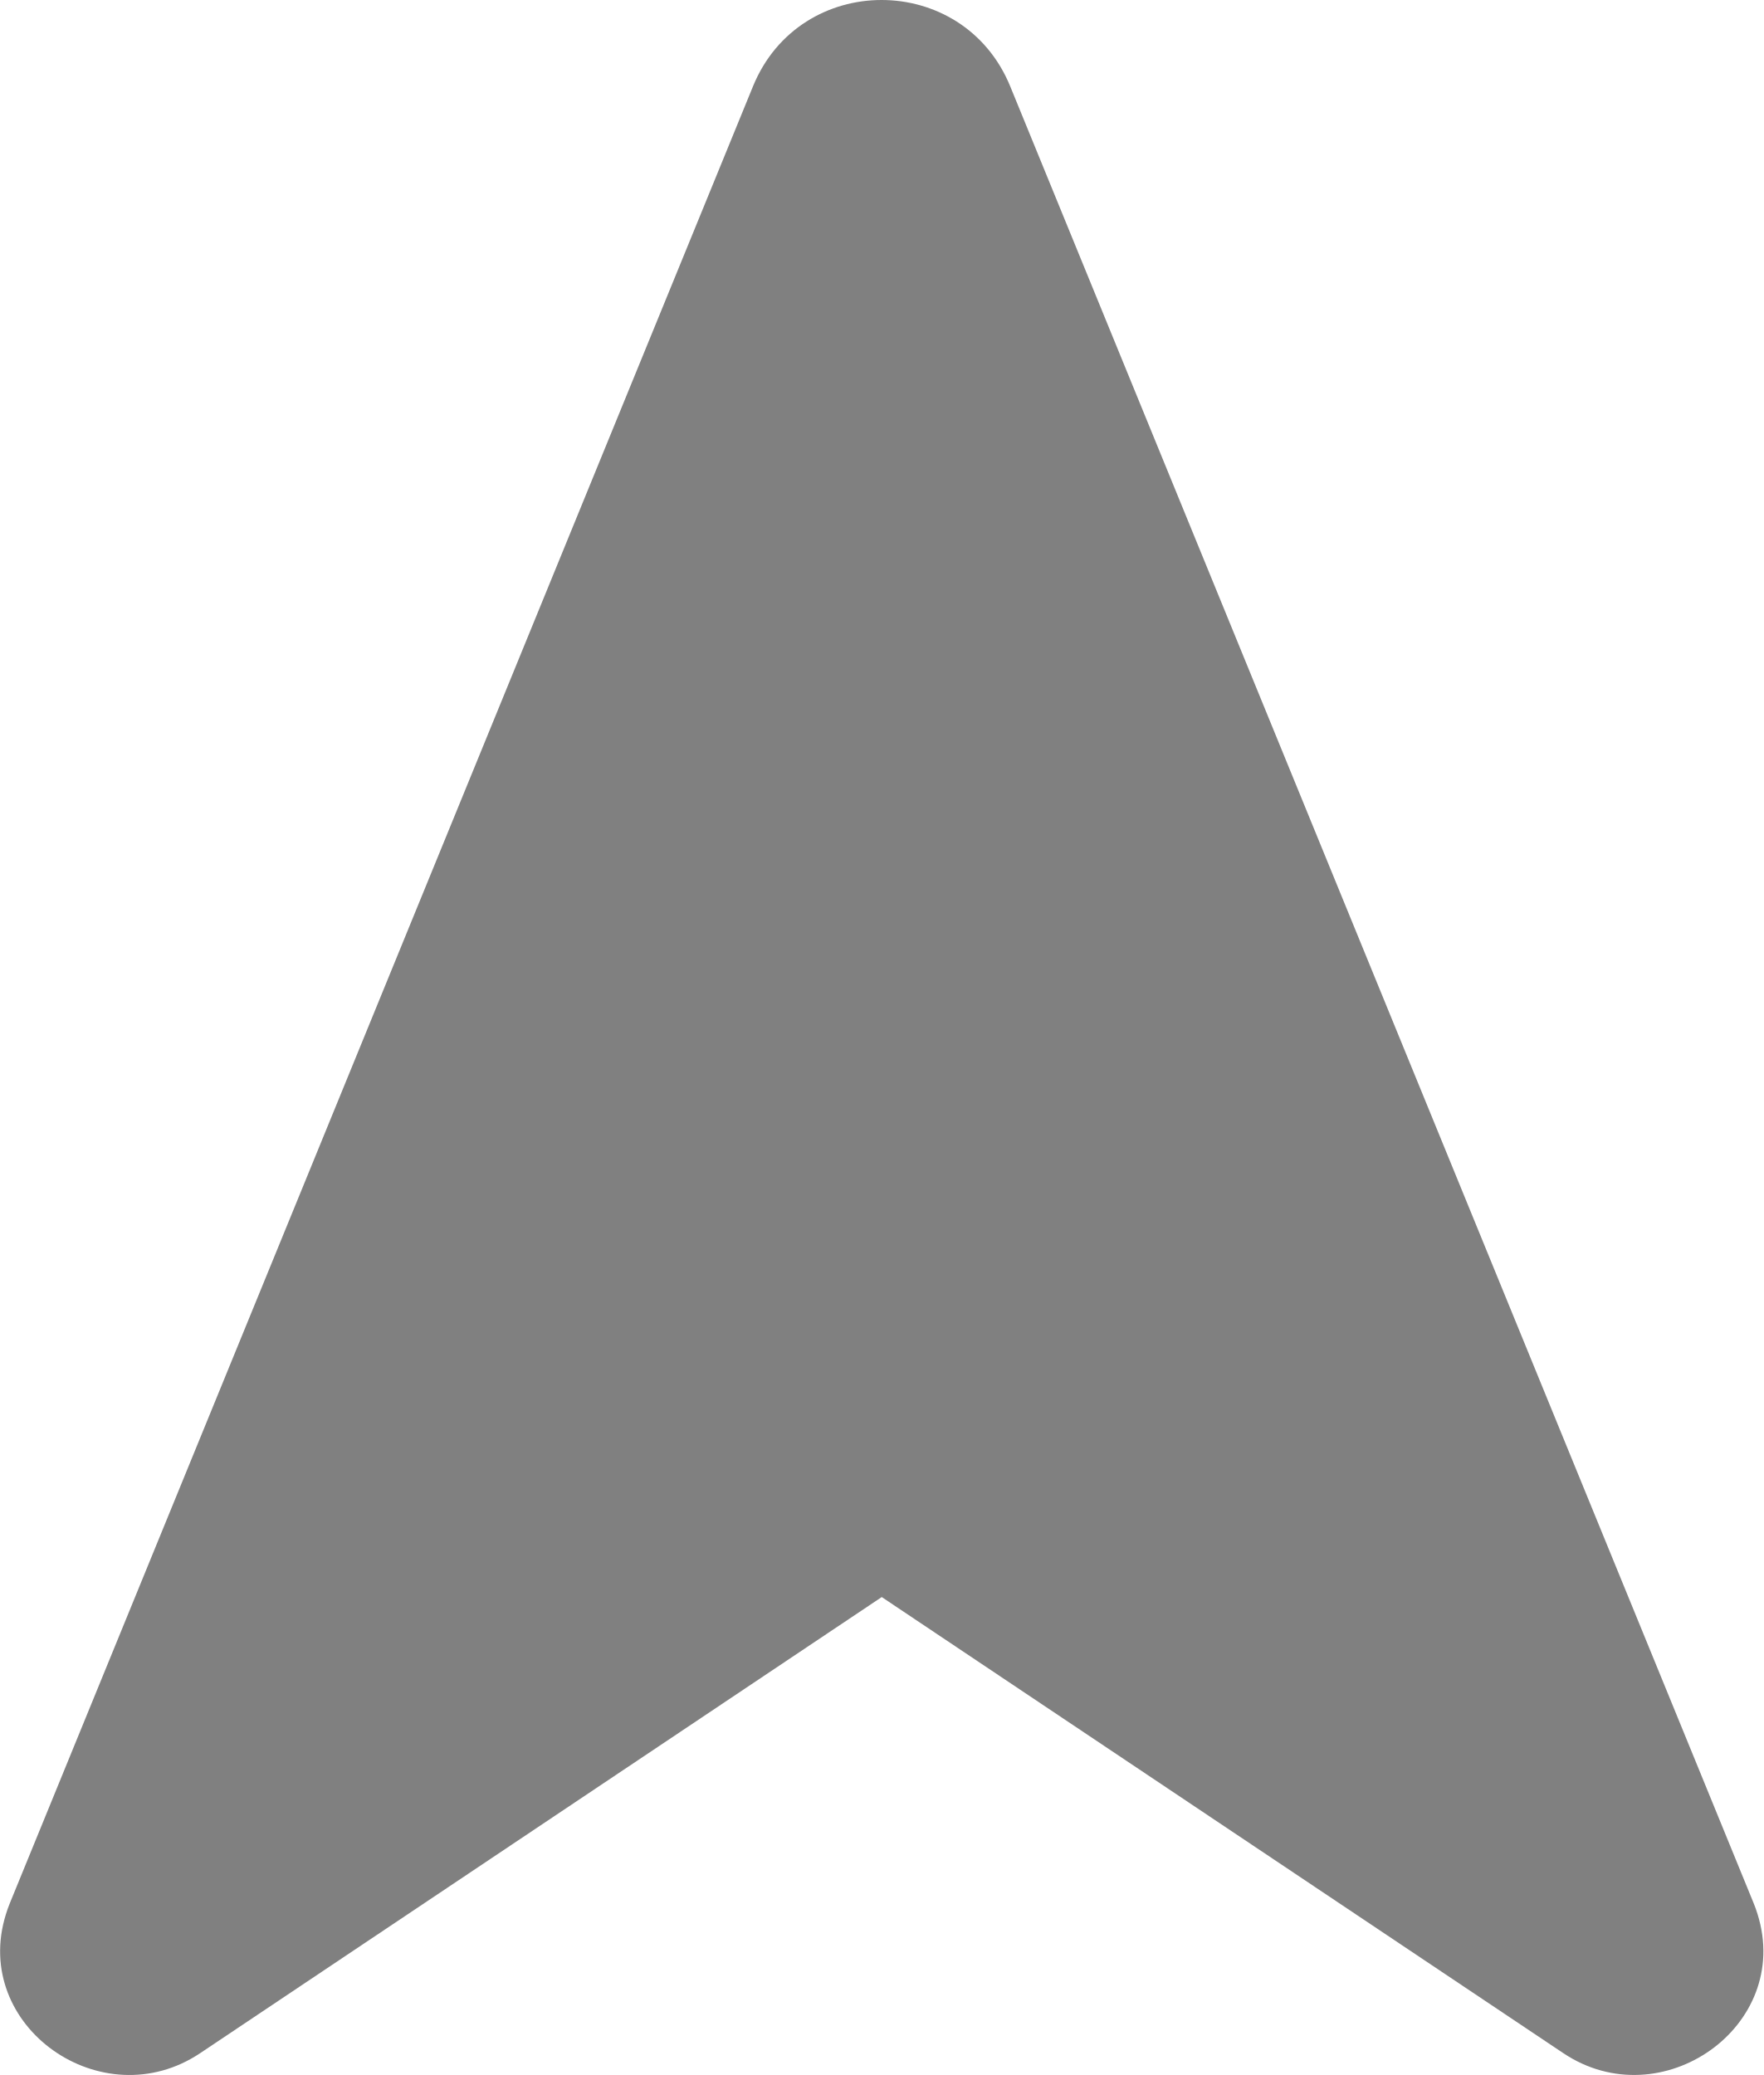
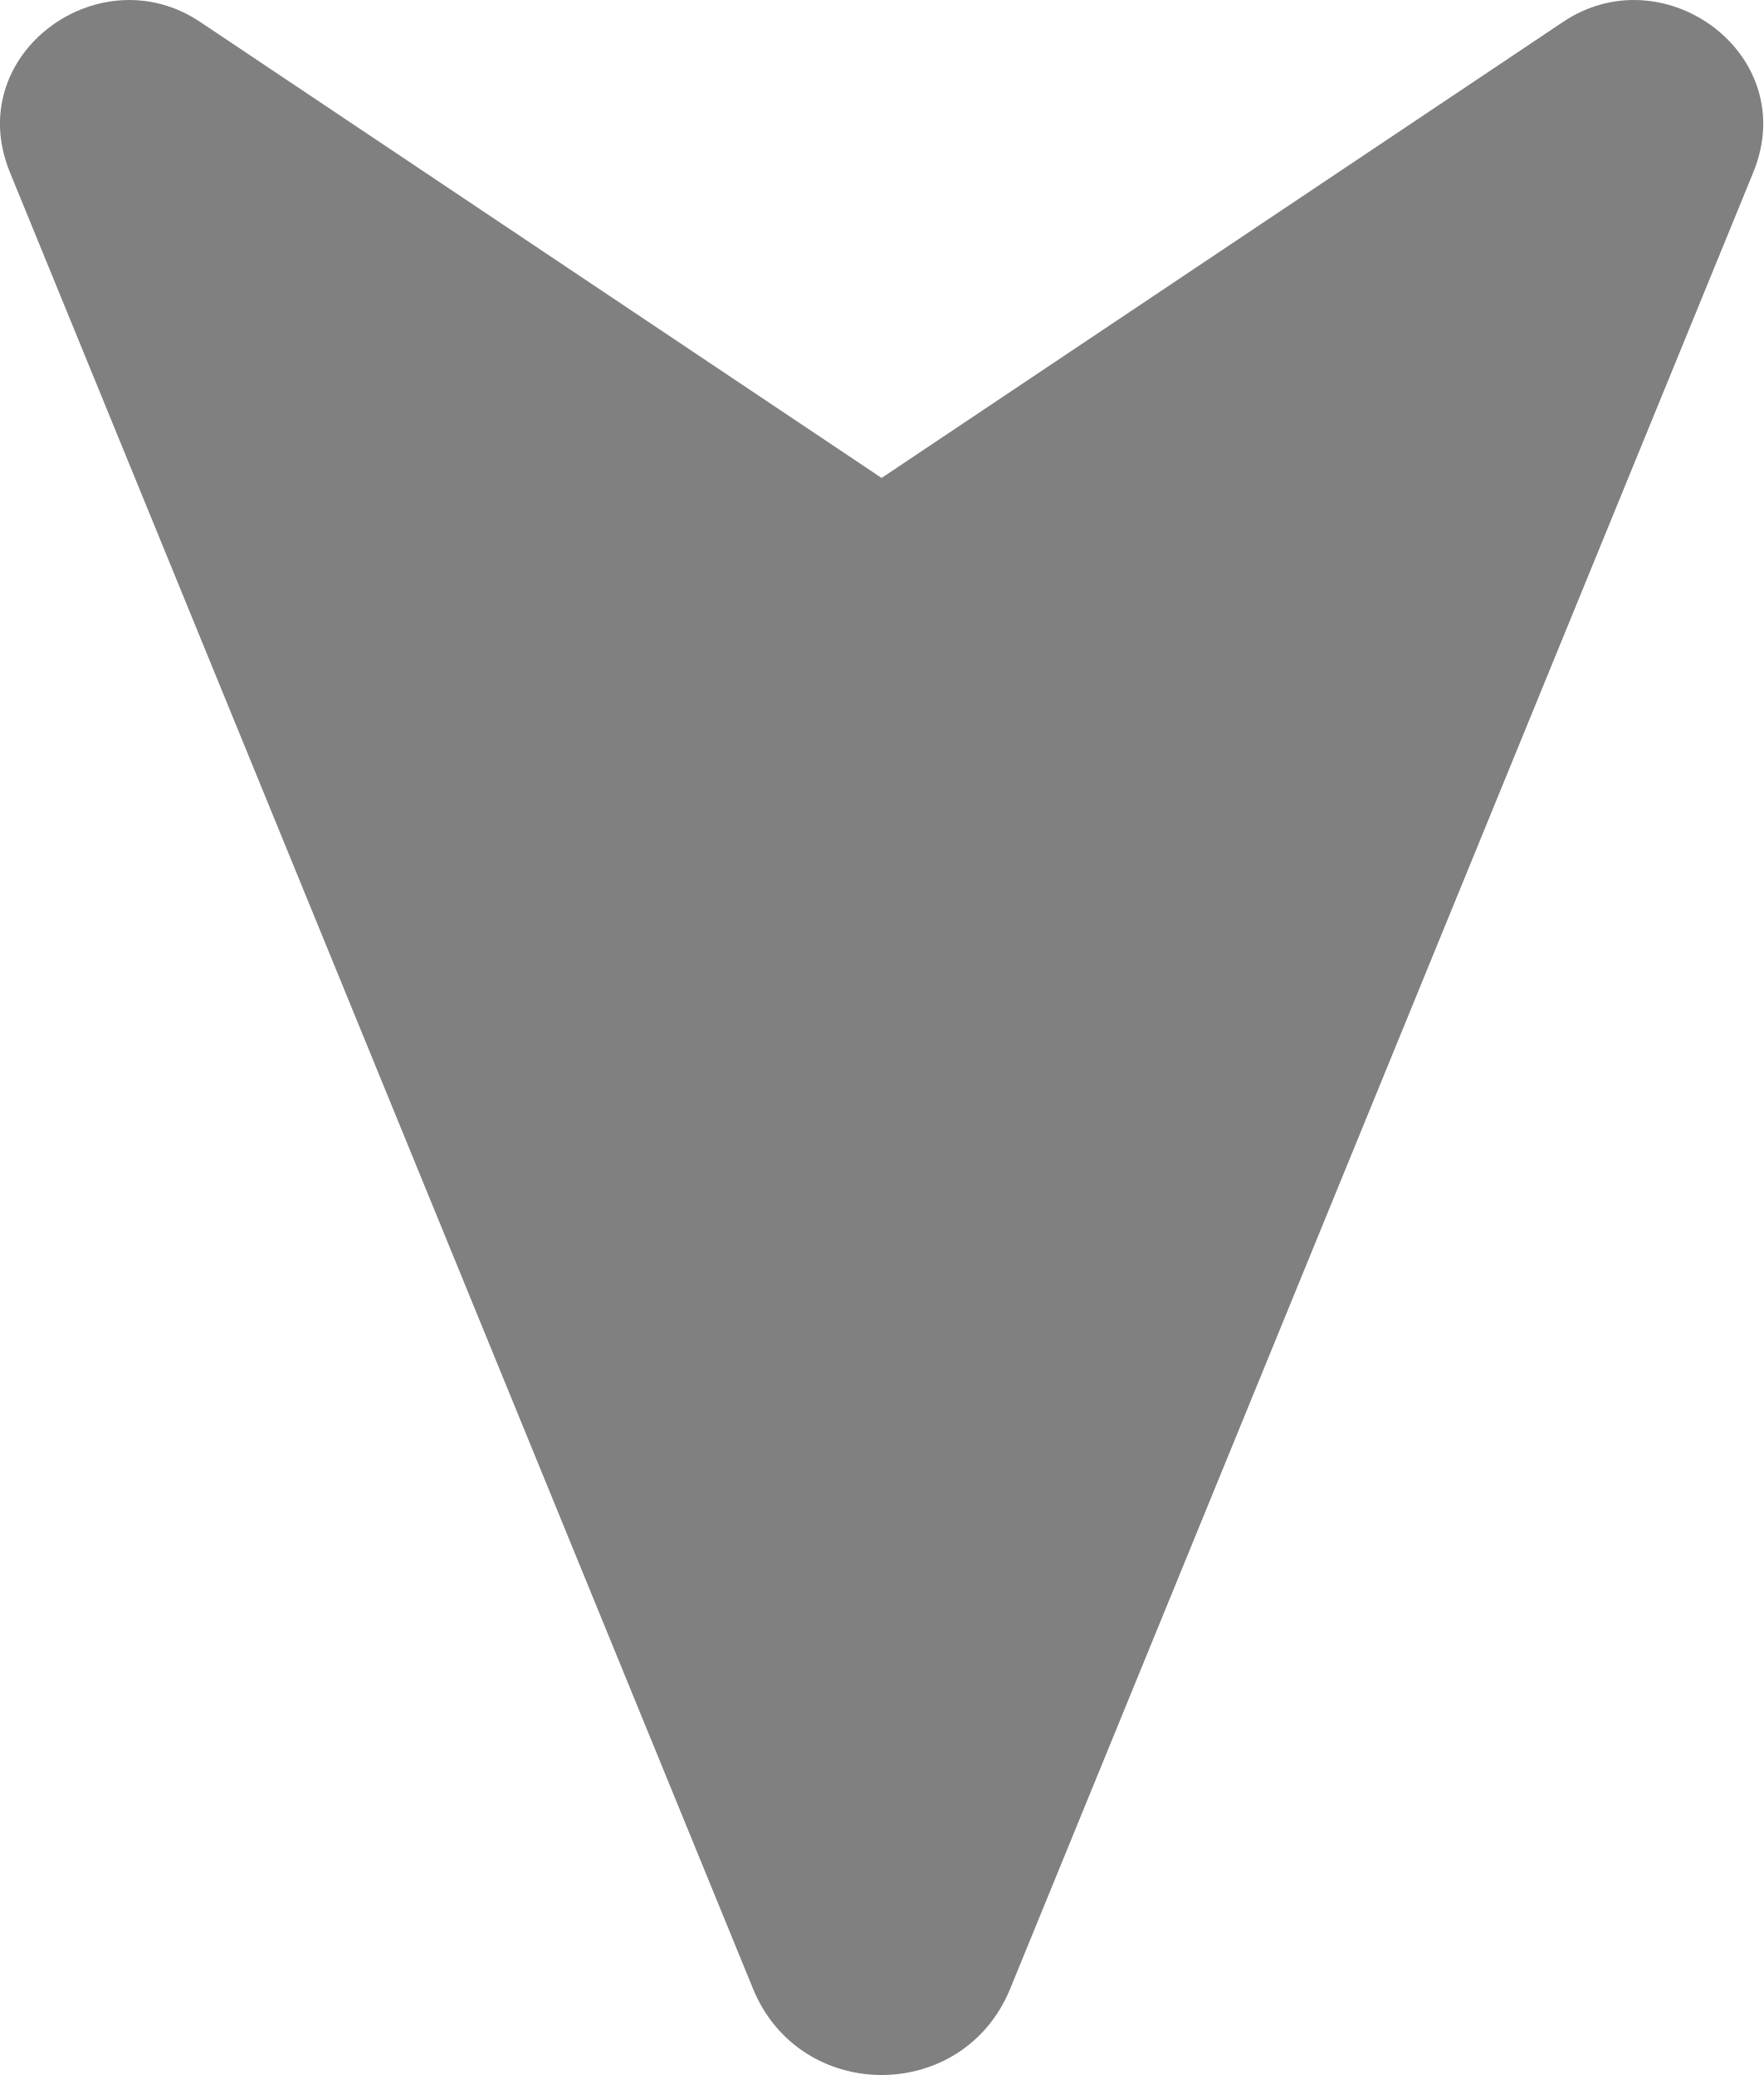
<svg xmlns="http://www.w3.org/2000/svg" id="Layer_2" data-name="Layer 2" viewBox="0 0 124.86 146.96">
  <defs>
    <style>
      .cls-1 {
        fill: gray;
      }
    </style>
  </defs>
  <g id="Layer_2-2" data-name="Layer 2">
-     <path class="cls-1" d="m53.32,6.12L.71,134.76c-.11.27-.21.54-.29.81-2.49,7.96,6.83,14.48,13.76,9.84l48.26-32.3,48.26,32.3c6.93,4.64,16.25-1.89,13.76-9.84-.08-.27-.18-.54-.29-.81L71.54,6.12c-3.34-8.16-14.89-8.16-18.22,0Z" />
+     <path class="cls-1" d="m71.54,140.84L124.16,12.2c.11-.27.21-.54.29-.81,2.49-7.96-6.83-14.48-13.76-9.84l-48.26,32.3L14.17,1.55C7.24-3.09-2.08,3.43.41,11.39c.08.27.18.54.29.81l52.62,128.64c3.34,8.16,14.89,8.16,18.22,0Z" />
  </g>
</svg>
